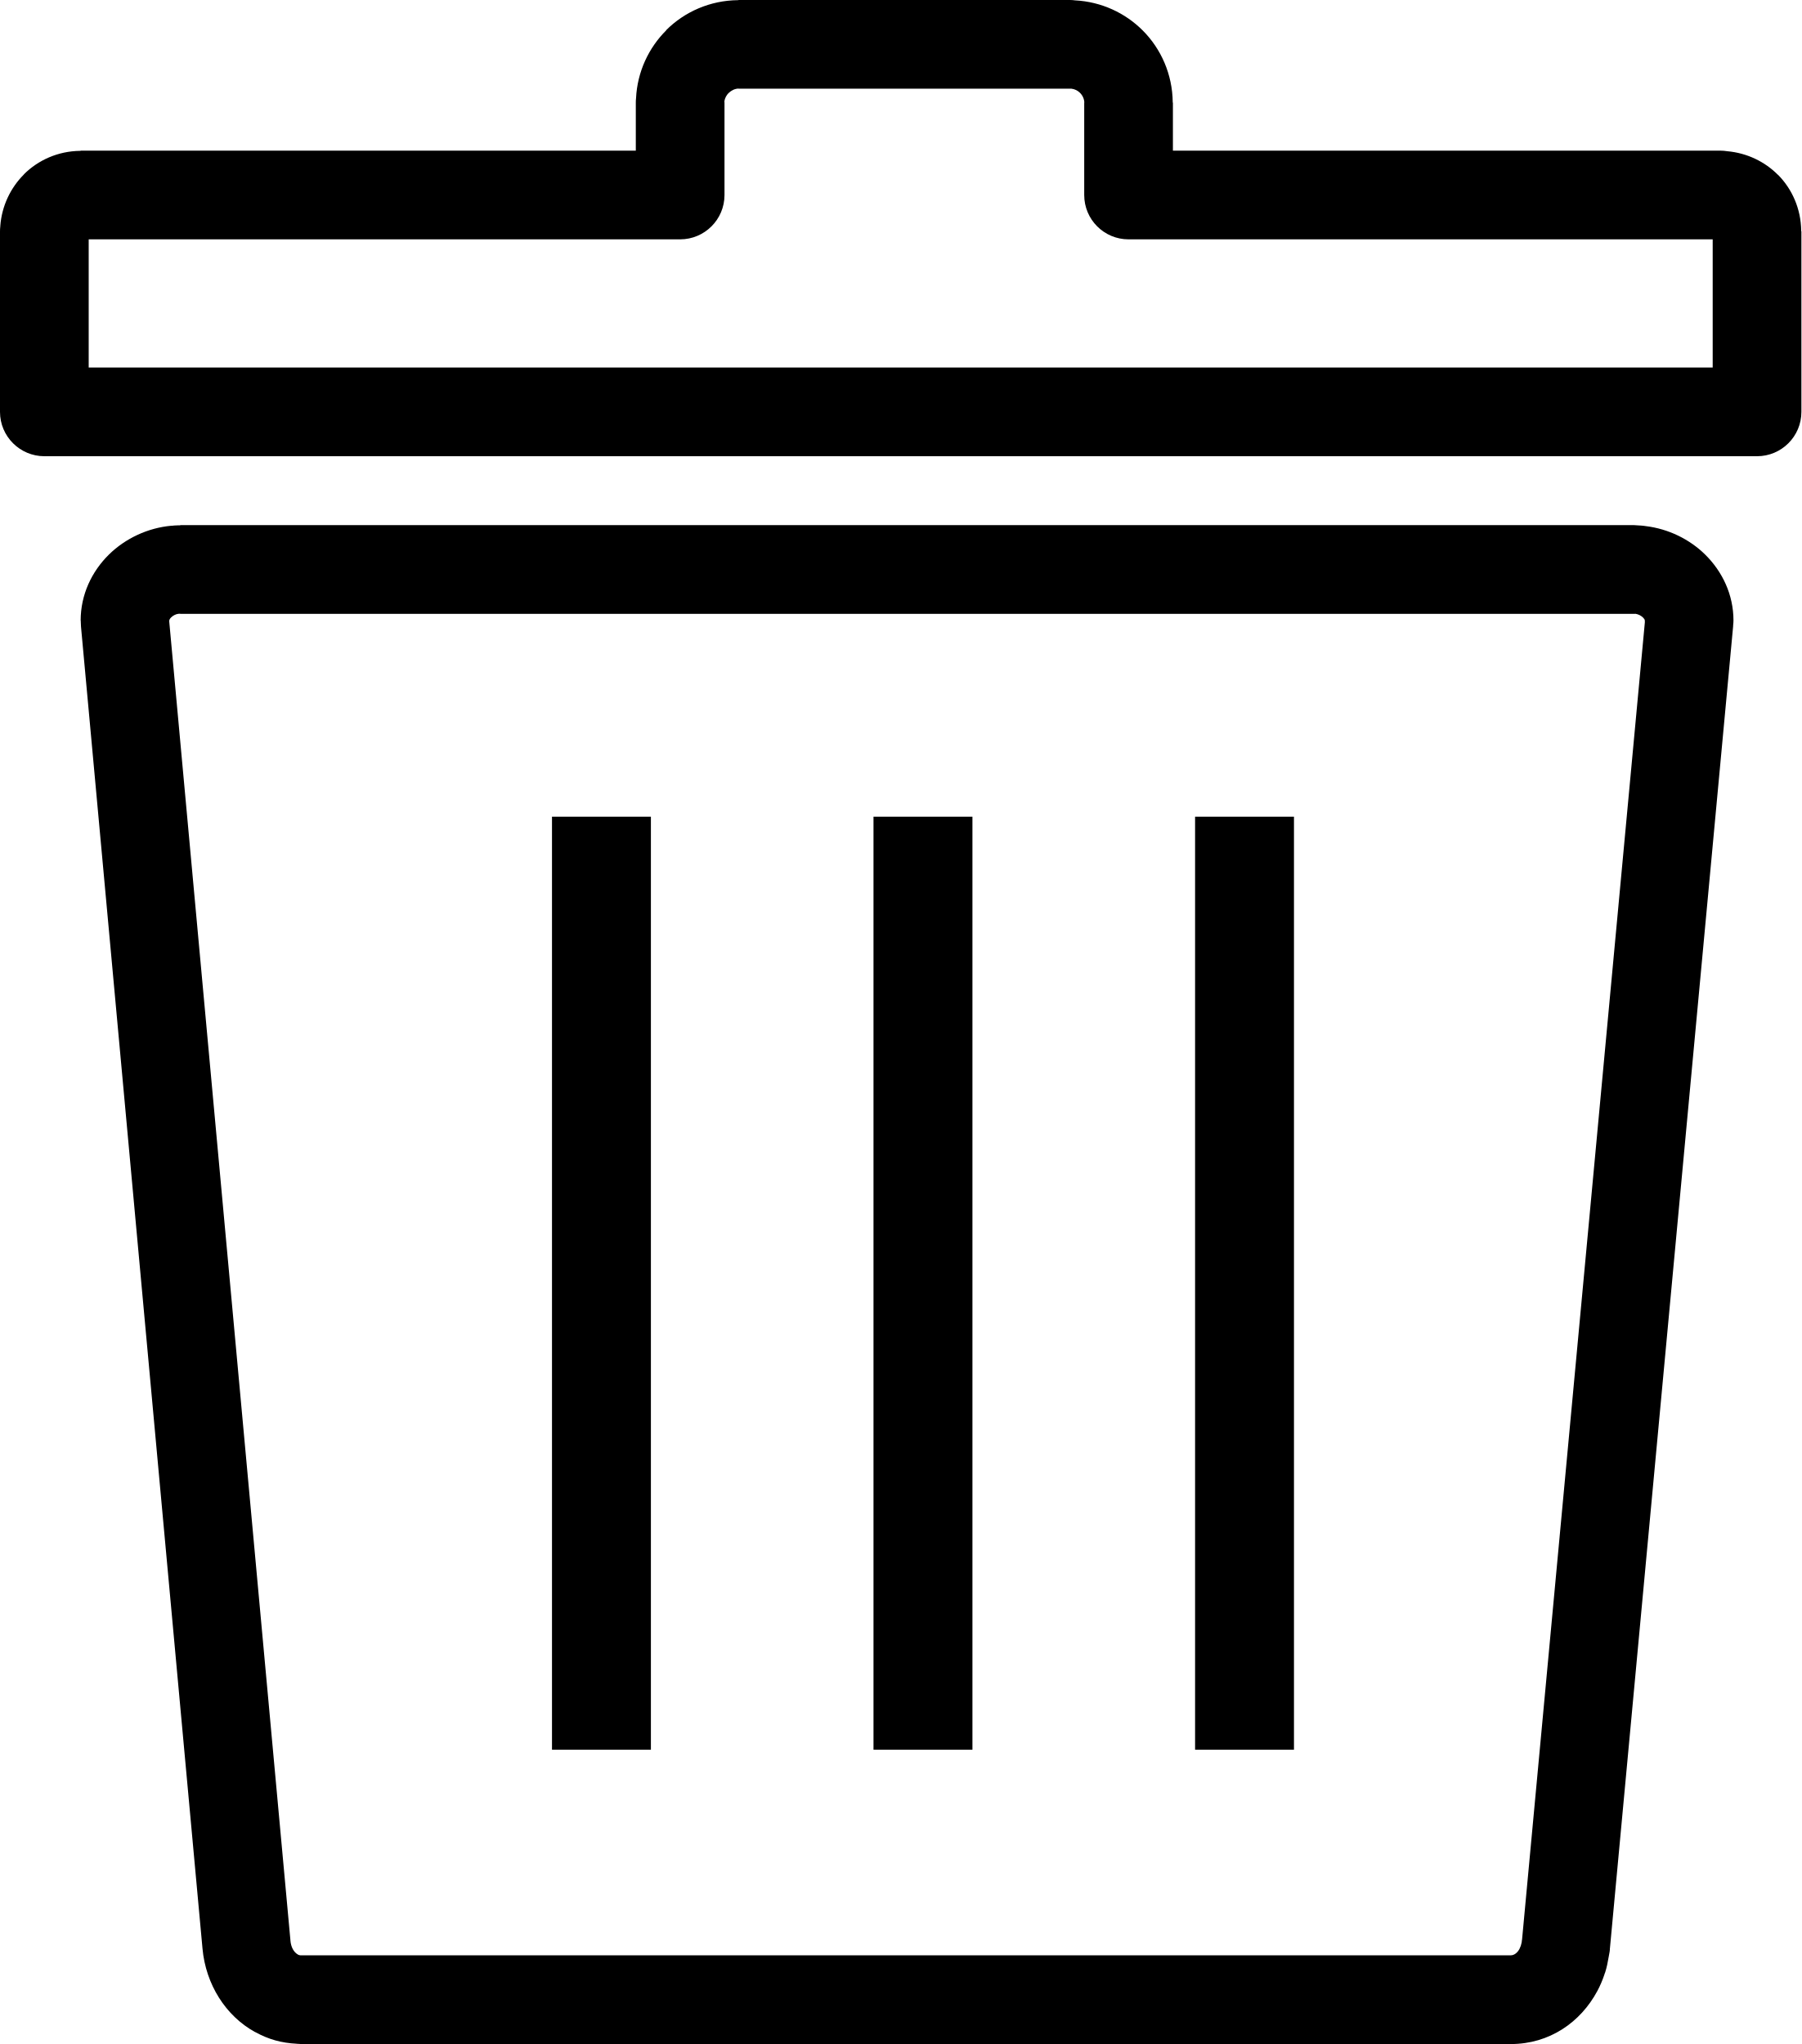
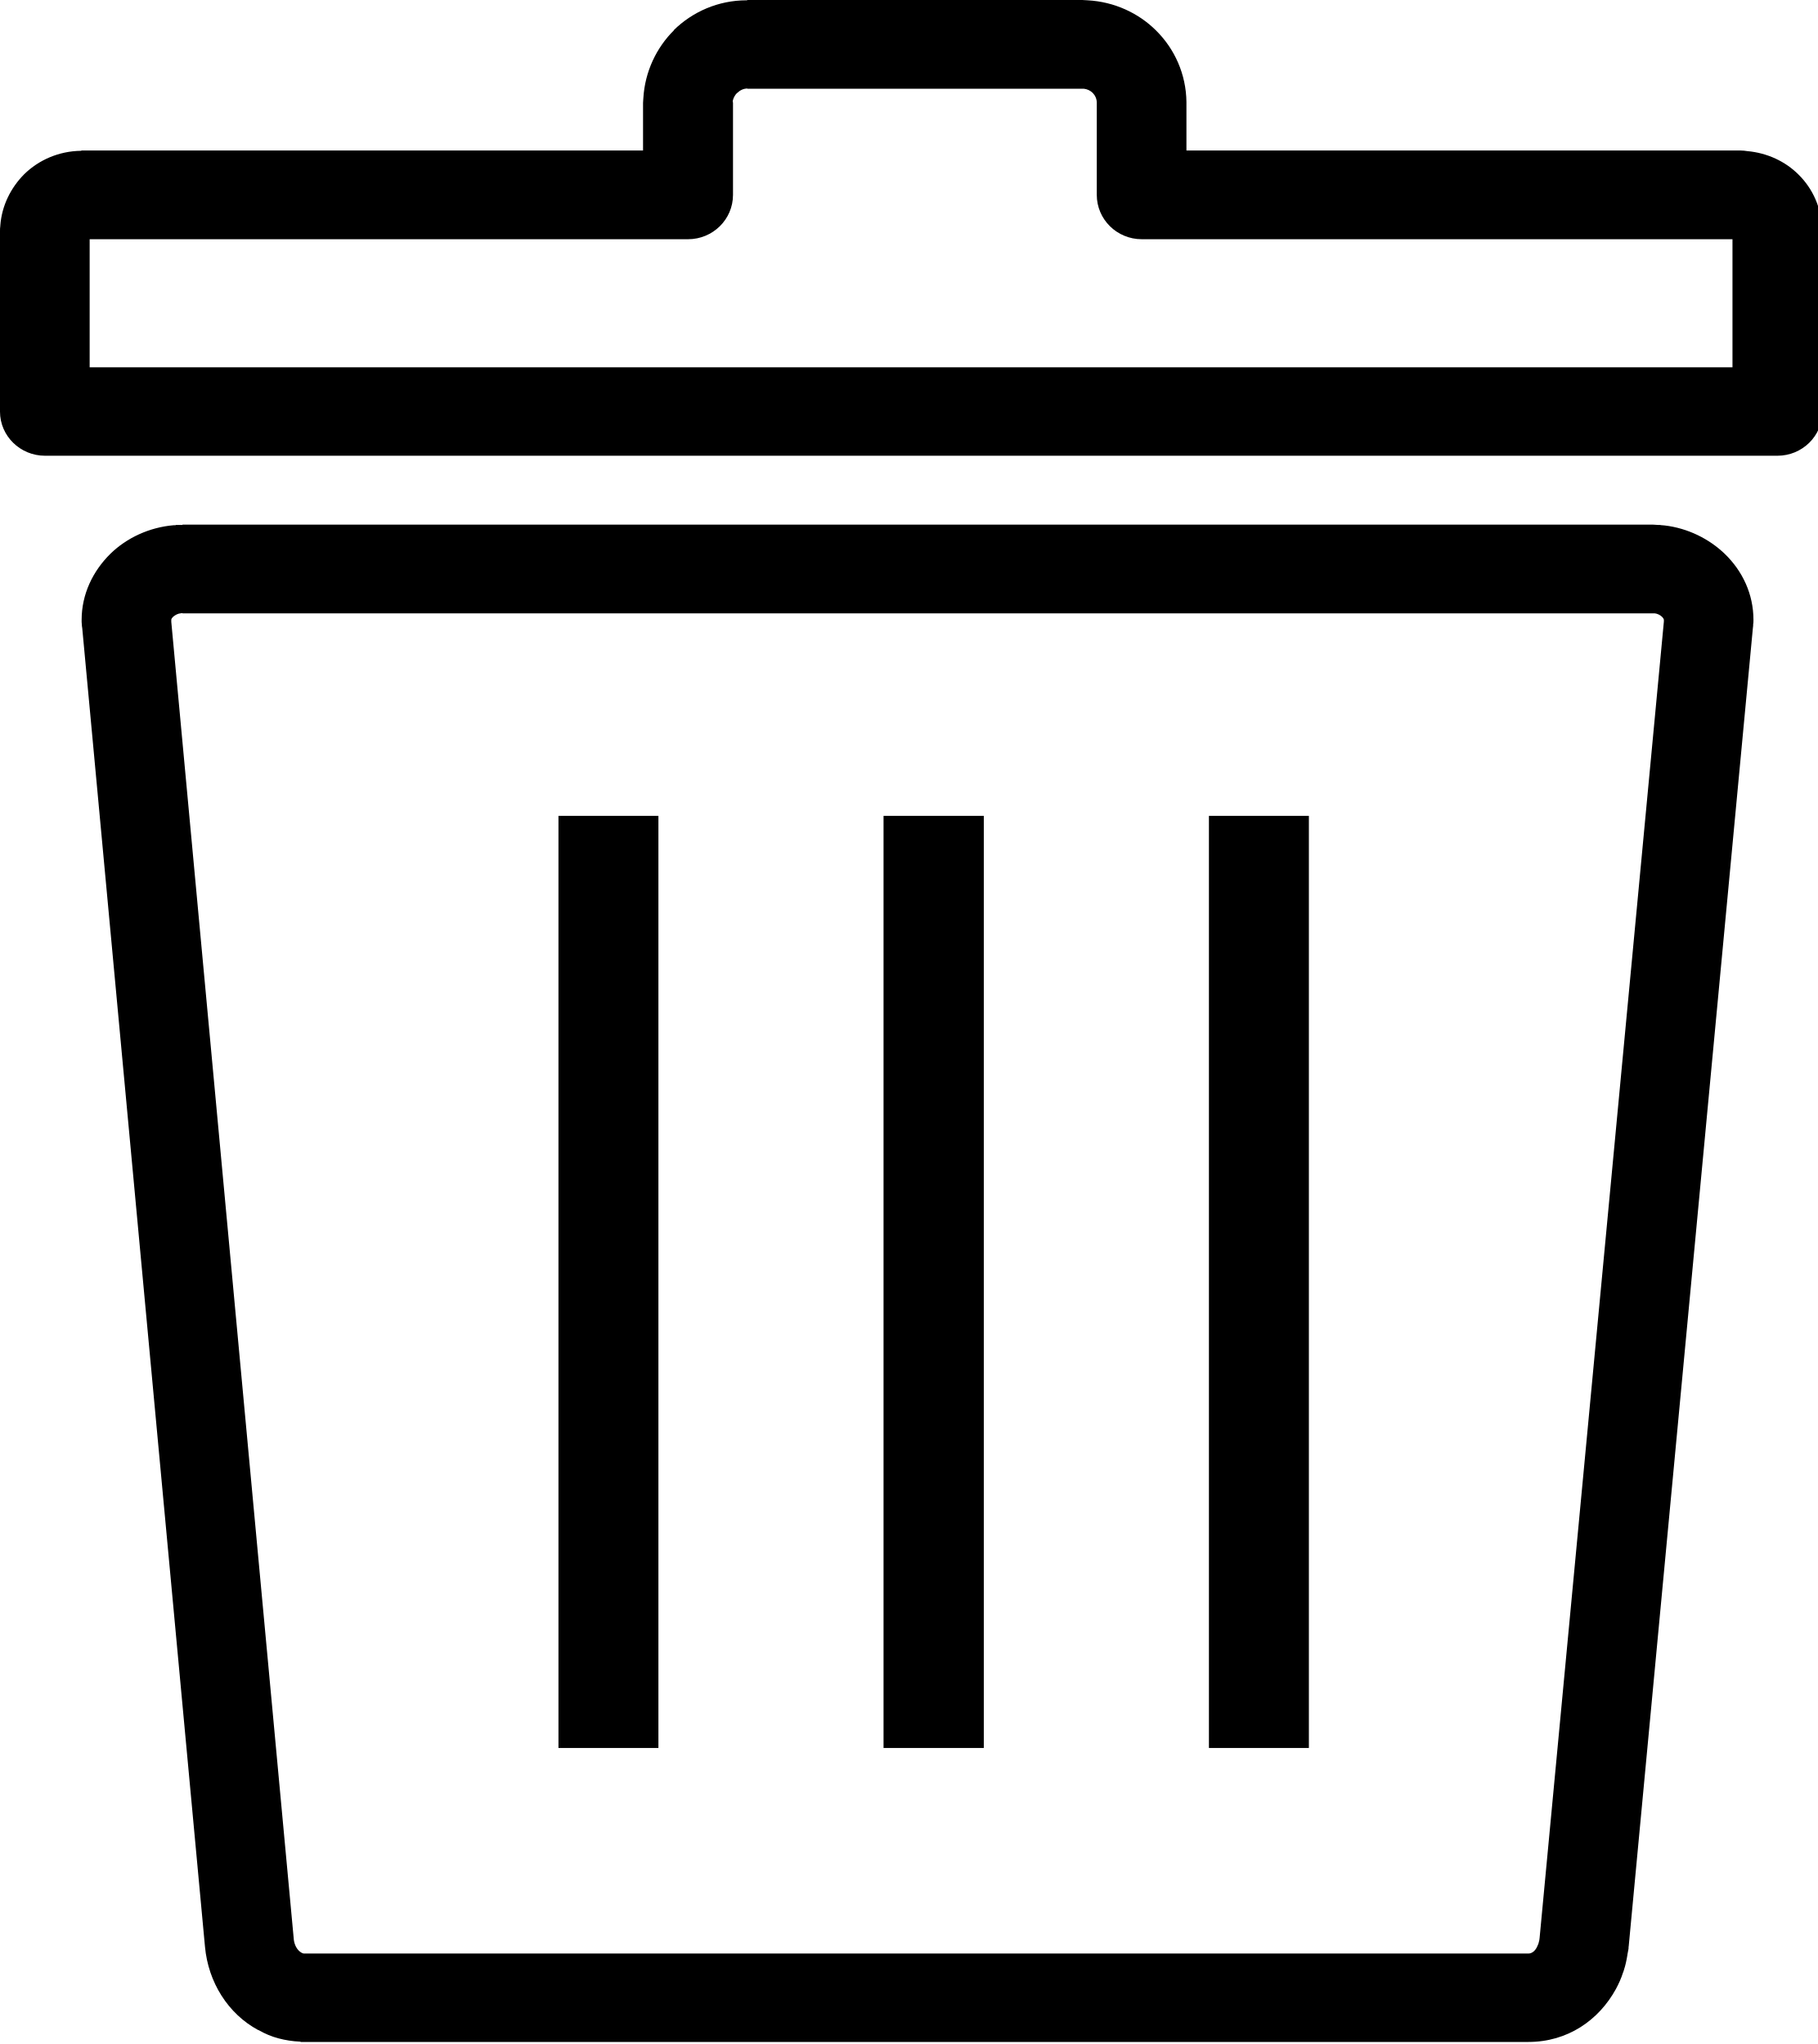
- <svg xmlns="http://www.w3.org/2000/svg" version="1.1" id="Layer_1" x="0px" y="0px" width="108.294px" height="122.88px" viewBox="0 0 108.294 122.88" enable-background="new 0 0 108.294 122.88" xml:space="preserve">
-   <g>
-     <path d="M4.873,9.058h33.35V6.2V6.187c0-0.095,0.002-0.186,0.014-0.279c0.075-1.592,0.762-3.037,1.816-4.086l-0.007-0.007 c1.104-1.104,2.637-1.79,4.325-1.806l0.023,0.002V0h0.031h19.884h0.016c0.106,0,0.207,0.009,0.309,0.022 c1.583,0.084,3.019,0.76,4.064,1.81c1.102,1.104,1.786,2.635,1.803,4.315l-0.003,0.021h0.014V6.2v2.857h32.909h0.017 c0.138,0,0.268,0.014,0.401,0.034c1.182,0.106,2.254,0.625,3.034,1.41l0.004,0.007l0.005-0.007 c0.851,0.857,1.386,2.048,1.401,3.368l-0.002,0.032h0.014v0.032v10.829c0,1.472-1.195,2.665-2.667,2.665h-0.07H2.667 C1.195,27.426,0,26.233,0,24.762v-0.063V13.933v-0.014c0-0.106,0.004-0.211,0.018-0.315v-0.021 c0.089-1.207,0.624-2.304,1.422-3.098l-0.007-0.002C2.295,9.622,3.49,9.087,4.81,9.069l0.032,0.002V9.058H4.873L4.873,9.058z M77.79,49.097h-5.945v56.093h5.945V49.097L77.79,49.097z M58.46,49.097h-5.948v56.093h5.948V49.097L58.46,49.097z M39.13,49.097 h-5.946v56.093h5.946V49.097L39.13,49.097z M10.837,31.569h87.385l0.279,0.018l0.127,0.007l0.134,0.011h0.009l0.163,0.023 c1.363,0.163,2.638,0.789,3.572,1.708c1.04,1.025,1.705,2.415,1.705,3.964c0,0.098-0.009,0.193-0.019,0.286l-0.002,0.068 l-0.014,0.154l-7.393,79.335l-0.007,0.043h0.007l-0.016,0.139l-0.051,0.283l-0.002,0.005l-0.002,0.018 c-0.055,0.331-0.12,0.646-0.209,0.928l-0.007,0.022l-0.002,0.005l-0.009,0.018l-0.023,0.062l-0.004,0.021 c-0.118,0.354-0.264,0.698-0.432,1.009c-1.009,1.88-2.879,3.187-5.204,3.187H18.13l-0.247-0.014v0.003l-0.011-0.003l-0.032-0.004 c-0.46-0.023-0.889-0.091-1.288-0.202c-0.415-0.116-0.818-0.286-1.197-0.495l-0.009-0.002l-0.002,0.002 c-1.785-0.977-2.975-2.882-3.17-5.022L4.88,37.79l-0.011-0.125l-0.011-0.247l-0.004-0.116H4.849c0-1.553,0.664-2.946,1.707-3.971 c0.976-0.955,2.32-1.599,3.756-1.726l0.122-0.004v-0.007l0.3-0.013l0.104,0.002V31.569L10.837,31.569z M98.223,36.903H10.837 v-0.007l-0.116,0.004c-0.163,0.022-0.322,0.106-0.438,0.222c-0.063,0.063-0.104,0.132-0.104,0.179h-0.007l0.007,0.118l7.282,79.244 h-0.002l0.002,0.012c0.032,0.376,0.202,0.691,0.447,0.825l-0.002,0.004l0.084,0.032l0.063,0.012h0.077h72.695 c0.207,0,0.399-0.157,0.518-0.377l0.084-0.197l0.054-0.216l0.014-0.138h0.005l7.384-79.21L98.881,37.3 c0-0.045-0.041-0.111-0.103-0.172c-0.12-0.118-0.286-0.202-0.451-0.227L98.223,36.903L98.223,36.903z M98.334,36.901h-0.016H98.334 L98.334,36.901z M98.883,37.413v-0.004V37.413L98.883,37.413z M104.18,37.79l-0.002,0.018L104.18,37.79L104.18,37.79z M40.887,14.389H5.332v7.706h97.63v-7.706H67.907h-0.063c-1.472,0-2.664-1.192-2.664-2.664V6.2V6.168h0.007 c-0.007-0.22-0.106-0.433-0.259-0.585c-0.137-0.141-0.324-0.229-0.521-0.252h-0.082h-0.016H44.425h-0.031V5.325 c-0.213,0.007-0.422,0.104-0.576,0.259l-0.004-0.004l-0.007,0.004c-0.131,0.134-0.231,0.313-0.259,0.501l0.007,0.102V6.2v5.524 C43.554,13.196,42.359,14.389,40.887,14.389L40.887,14.389z" />
+ <svg xmlns="http://www.w3.org/2000/svg" width="24px" height="27px" viewBox="0 0 24 27" version="1.1">
+   <g id="surface1">
+     <path style=" stroke:none;fill-rule:nonzero;fill:rgb(0%,0%,0%);fill-opacity:1;" d="M 1.082 1.988 L 8.492 1.988 L 8.492 1.359 C 8.492 1.336 8.496 1.316 8.496 1.297 C 8.516 0.949 8.668 0.629 8.902 0.398 L 8.898 0.398 C 9.145 0.156 9.484 0.004 9.859 0.004 L 9.867 0.004 L 9.867 0 L 14.293 0 C 14.316 0 14.34 0.004 14.363 0.004 C 14.715 0.023 15.035 0.172 15.266 0.402 C 15.512 0.645 15.664 0.98 15.668 1.348 L 15.668 1.988 L 22.984 1.988 C 23.016 1.988 23.047 1.992 23.074 1.996 C 23.34 2.02 23.578 2.133 23.75 2.305 C 23.941 2.492 24.059 2.754 24.062 3.043 L 24.062 3.051 L 24.066 3.051 L 24.066 5.438 C 24.066 5.758 23.801 6.02 23.473 6.02 L 0.594 6.02 C 0.266 6.02 0 5.758 0 5.438 L 0 3.055 C 0 3.031 0 3.008 0.004 2.984 L 0.004 2.98 C 0.023 2.715 0.145 2.477 0.32 2.301 C 0.512 2.113 0.777 1.996 1.07 1.992 L 1.074 1.992 L 1.074 1.988 Z M 17.285 10.777 L 15.965 10.777 L 15.965 23.09 L 17.285 23.09 Z M 12.992 10.777 L 11.668 10.777 L 11.668 23.09 L 12.992 23.09 Z M 8.695 10.777 L 7.375 10.777 L 7.375 23.09 L 8.695 23.09 Z M 2.41 6.93 L 21.828 6.93 L 21.891 6.934 L 21.918 6.934 L 21.945 6.938 L 21.949 6.938 L 21.984 6.941 C 22.289 6.977 22.57 7.117 22.777 7.316 C 23.012 7.543 23.156 7.848 23.156 8.188 C 23.156 8.211 23.156 8.23 23.152 8.25 L 23.152 8.266 L 23.148 8.301 L 21.508 25.715 L 21.504 25.723 L 21.508 25.723 L 21.504 25.754 L 21.492 25.816 L 21.492 25.82 C 21.48 25.895 21.465 25.965 21.445 26.023 L 21.445 26.031 L 21.441 26.031 L 21.441 26.035 L 21.438 26.047 L 21.434 26.055 C 21.41 26.133 21.375 26.207 21.34 26.273 C 21.113 26.688 20.699 26.973 20.184 26.973 L 3.973 26.973 L 3.965 26.969 C 3.863 26.965 3.766 26.949 3.68 26.926 C 3.586 26.902 3.496 26.863 3.414 26.816 L 3.41 26.816 C 3.012 26.602 2.75 26.184 2.707 25.715 L 1.086 8.297 L 1.082 8.27 L 1.078 8.215 L 1.078 8.188 C 1.078 7.848 1.227 7.543 1.457 7.316 C 1.672 7.105 1.973 6.965 2.293 6.938 L 2.32 6.938 L 2.32 6.934 L 2.41 6.934 Z M 21.828 8.102 L 2.41 8.102 L 2.41 8.098 L 2.383 8.102 C 2.348 8.105 2.312 8.125 2.285 8.148 C 2.27 8.164 2.262 8.176 2.262 8.188 L 2.262 8.215 L 3.879 25.609 L 3.879 25.613 C 3.887 25.695 3.926 25.762 3.98 25.793 L 3.996 25.801 L 4.012 25.805 L 20.184 25.805 C 20.23 25.805 20.273 25.77 20.297 25.719 L 20.316 25.676 L 20.328 25.629 L 20.332 25.598 L 21.973 8.211 L 21.973 8.188 C 21.973 8.18 21.965 8.164 21.949 8.148 C 21.926 8.125 21.887 8.105 21.852 8.102 Z M 21.852 8.102 L 21.848 8.102 Z M 21.973 8.211 Z M 23.152 8.297 L 23.152 8.301 Z M 9.086 3.16 L 1.184 3.16 L 1.184 4.852 L 22.879 4.852 L 22.879 3.16 L 15.078 3.16 C 14.75 3.16 14.484 2.898 14.484 2.574 L 14.484 1.355 C 14.484 1.305 14.461 1.258 14.43 1.227 C 14.398 1.195 14.355 1.176 14.312 1.172 L 9.867 1.172 L 9.867 1.168 C 9.816 1.172 9.773 1.191 9.738 1.227 L 9.734 1.227 C 9.707 1.254 9.684 1.293 9.676 1.336 L 9.68 1.359 L 9.68 2.574 C 9.68 2.898 9.414 3.16 9.086 3.16 Z M 9.086 3.16 " />
  </g>
</svg>
